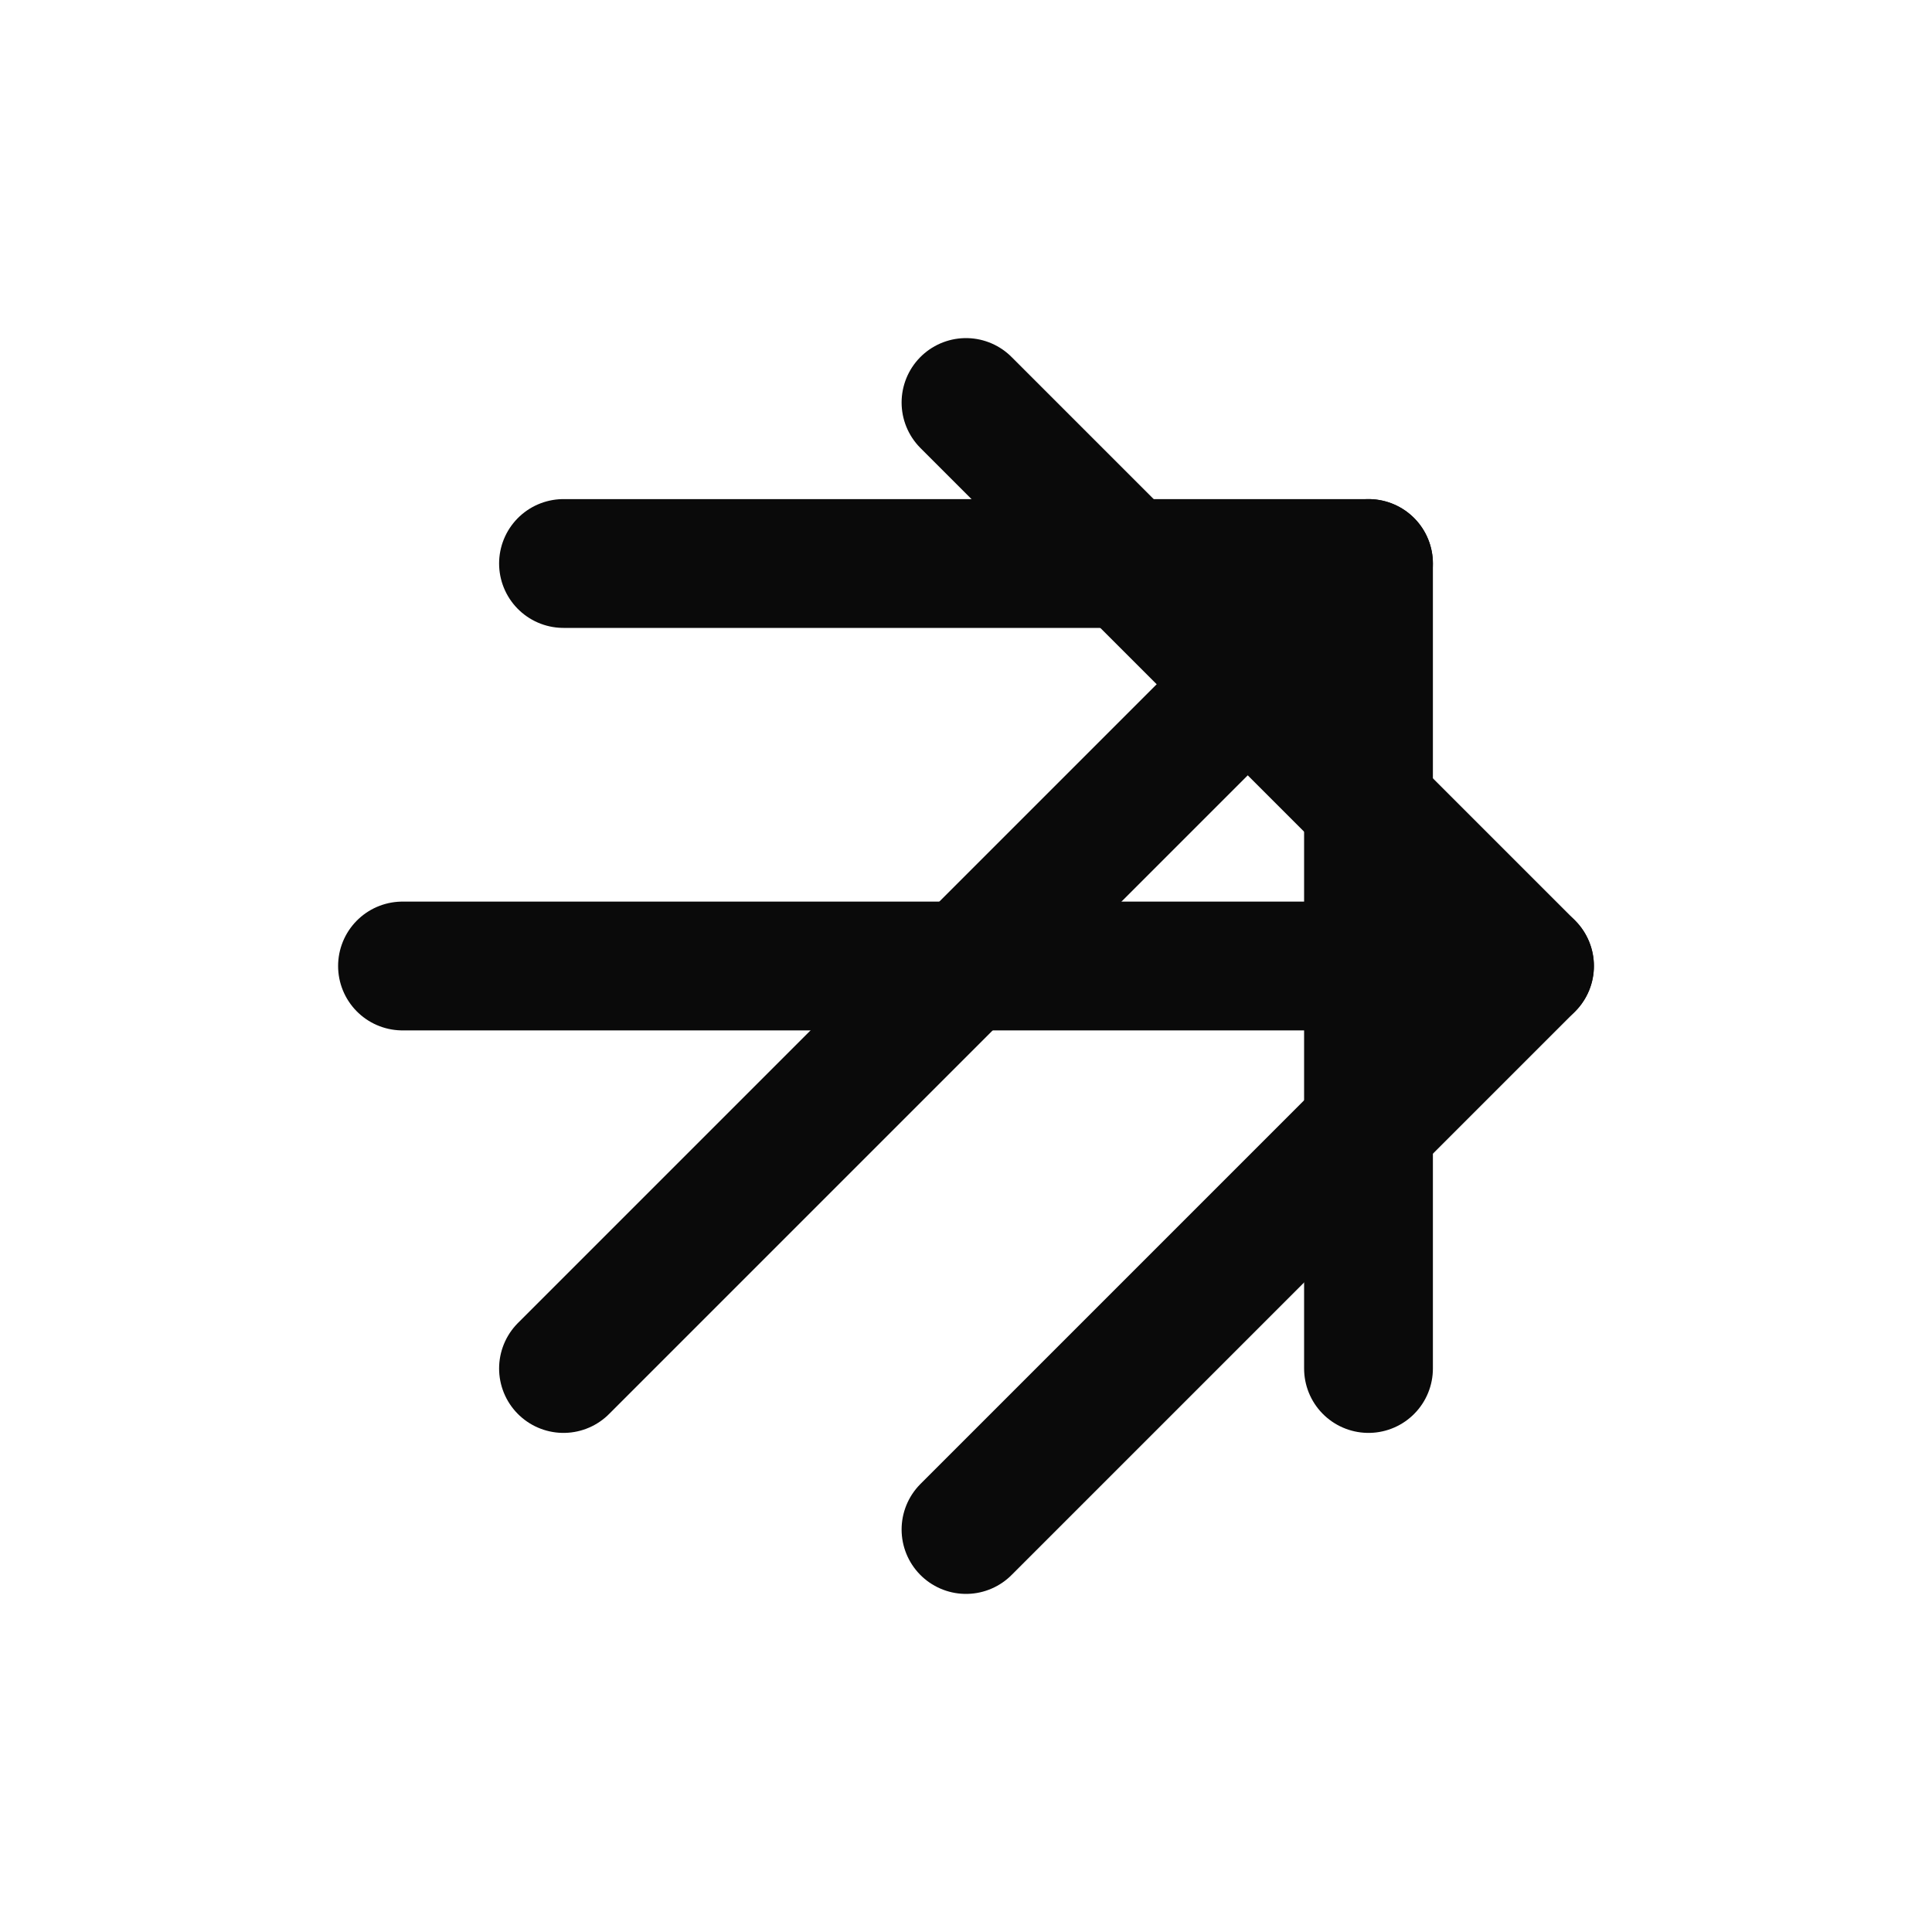
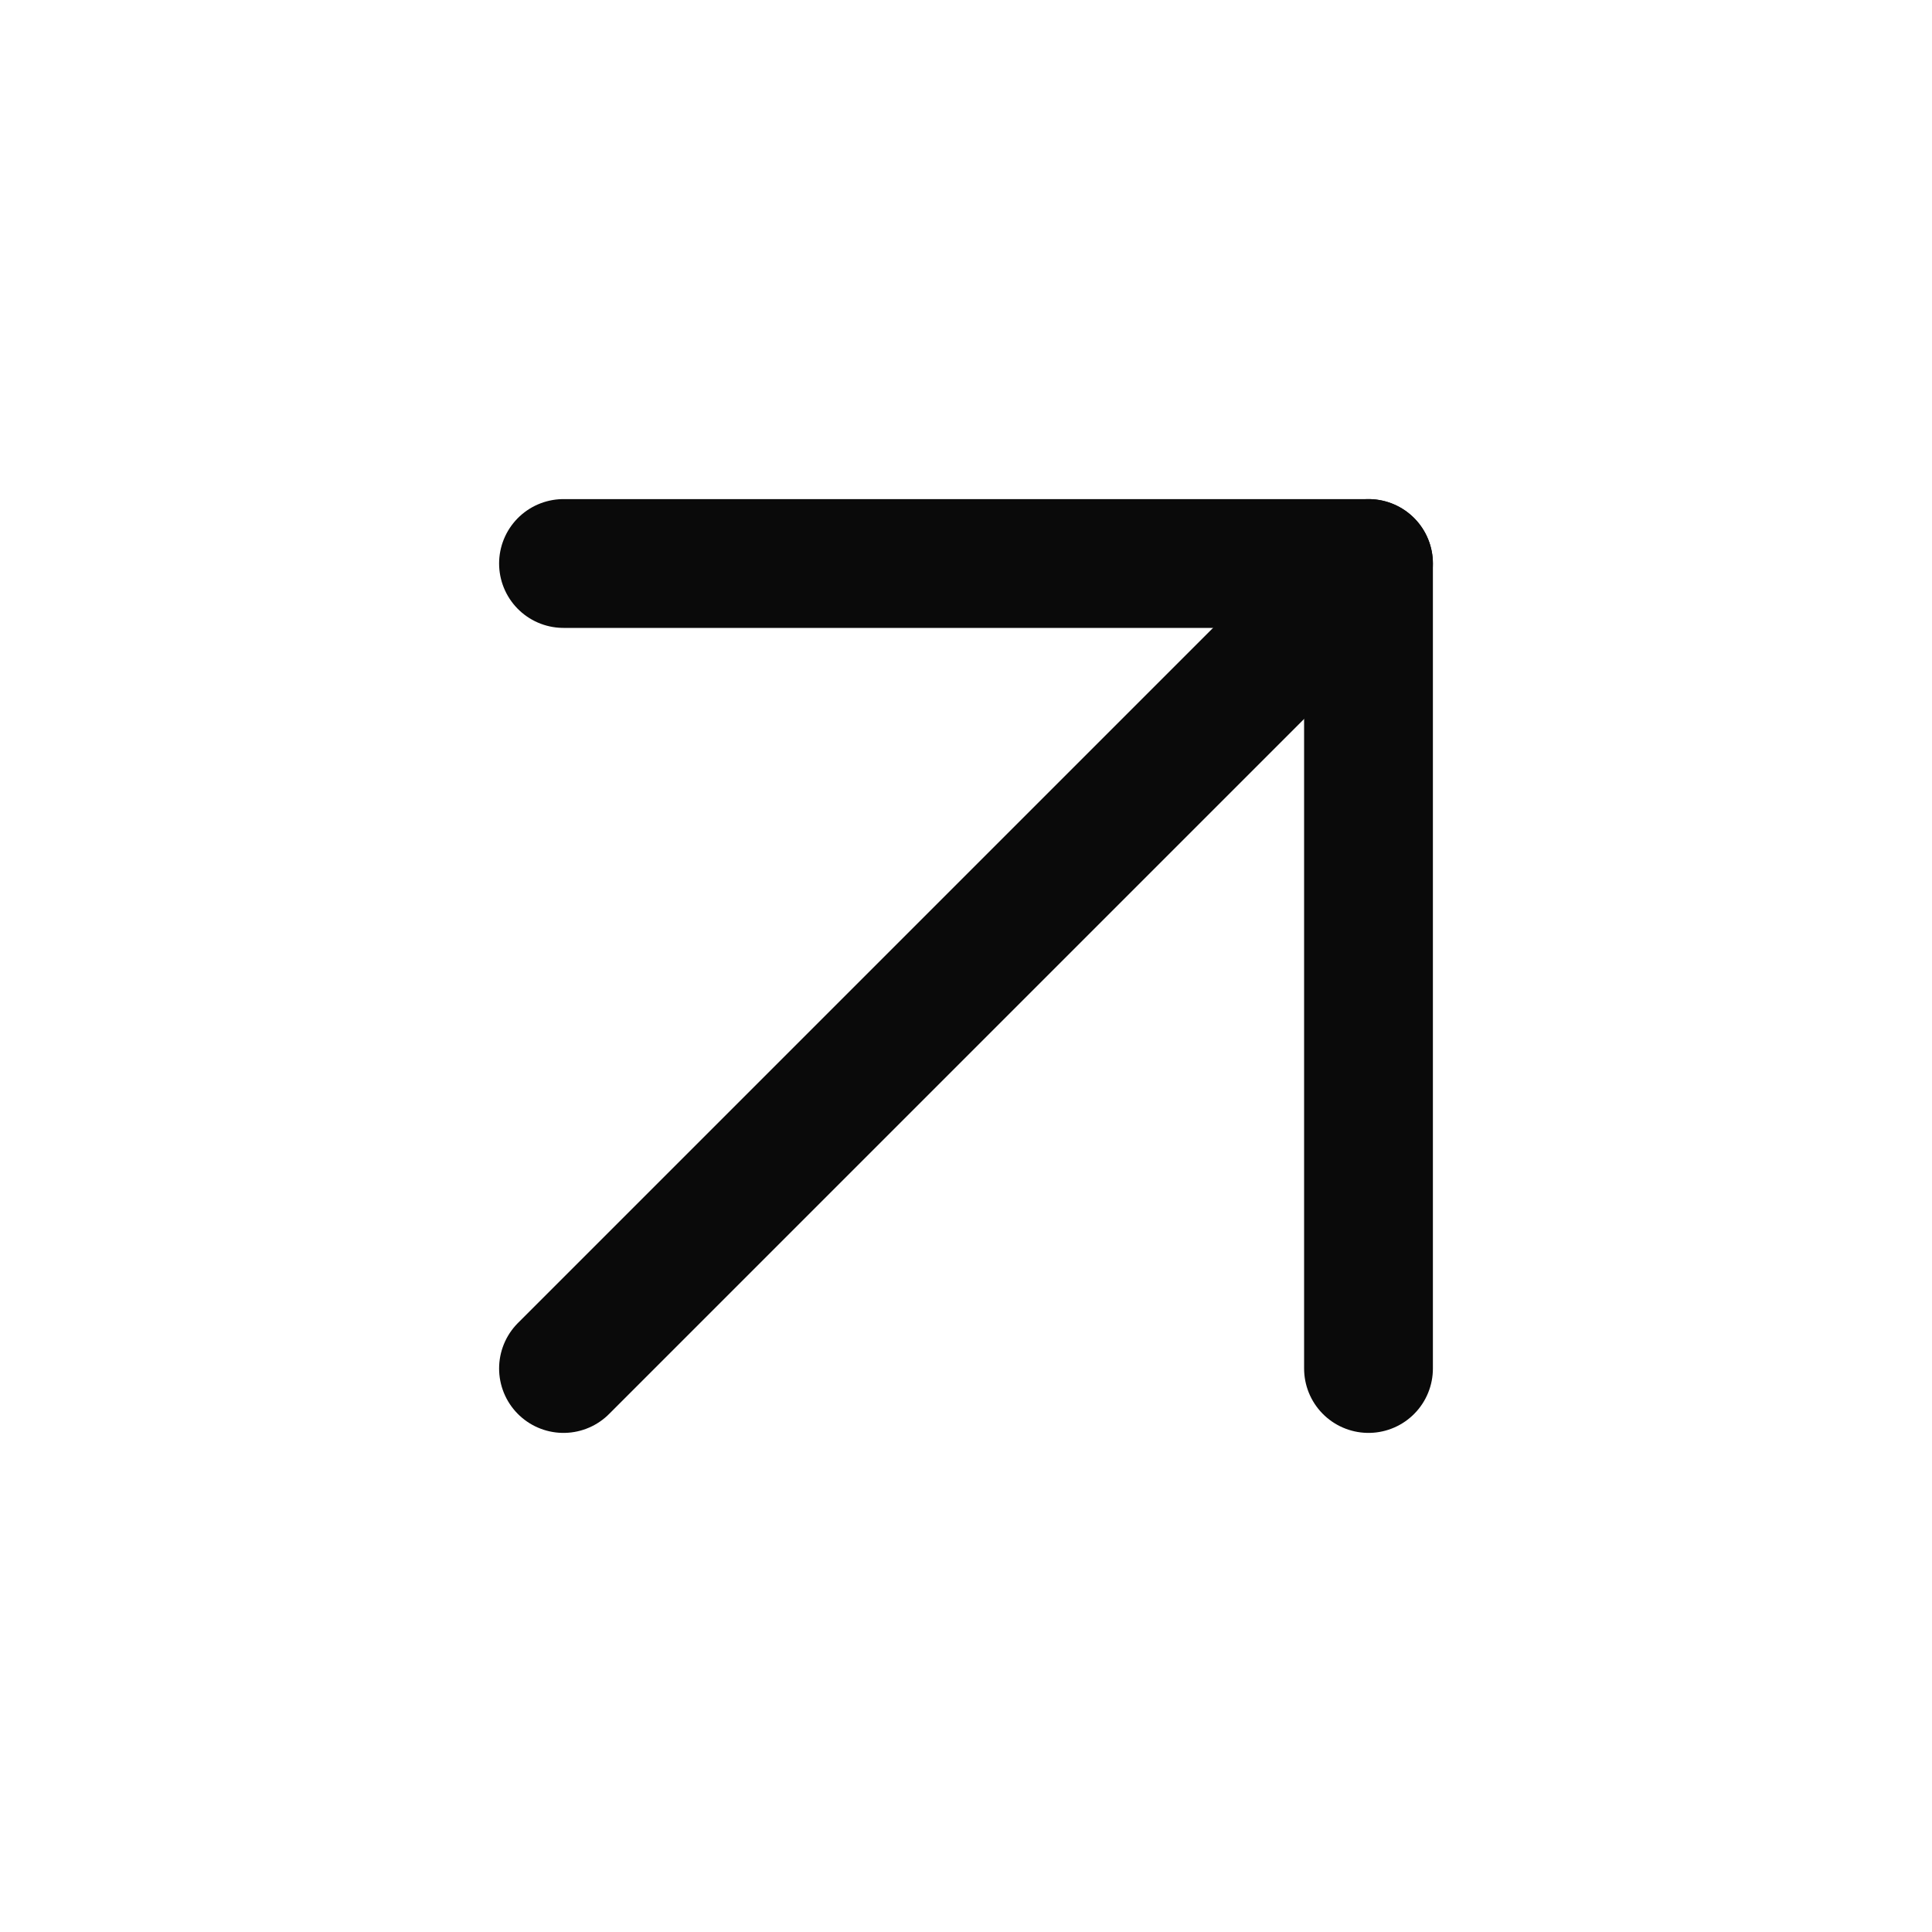
<svg xmlns="http://www.w3.org/2000/svg" width="20" height="20" viewBox="0 0 24 24" fill="none" stroke="#0A0A0A" stroke-width="1.6" stroke-linecap="round" stroke-linejoin="round">
-   <g class="i-a">
-     <path d="M7 7h10v10" />
-     <path d="M7 17 17 7" />
-   </g>
-   <g class="i-b">
-     <path d="M5 12h14" />
-     <path d="m12 5 7 7-7 7" />
-   </g>
+   <path d="M7 7h10v10" />
+   <path d="M7 17 17 7" />
</svg>
